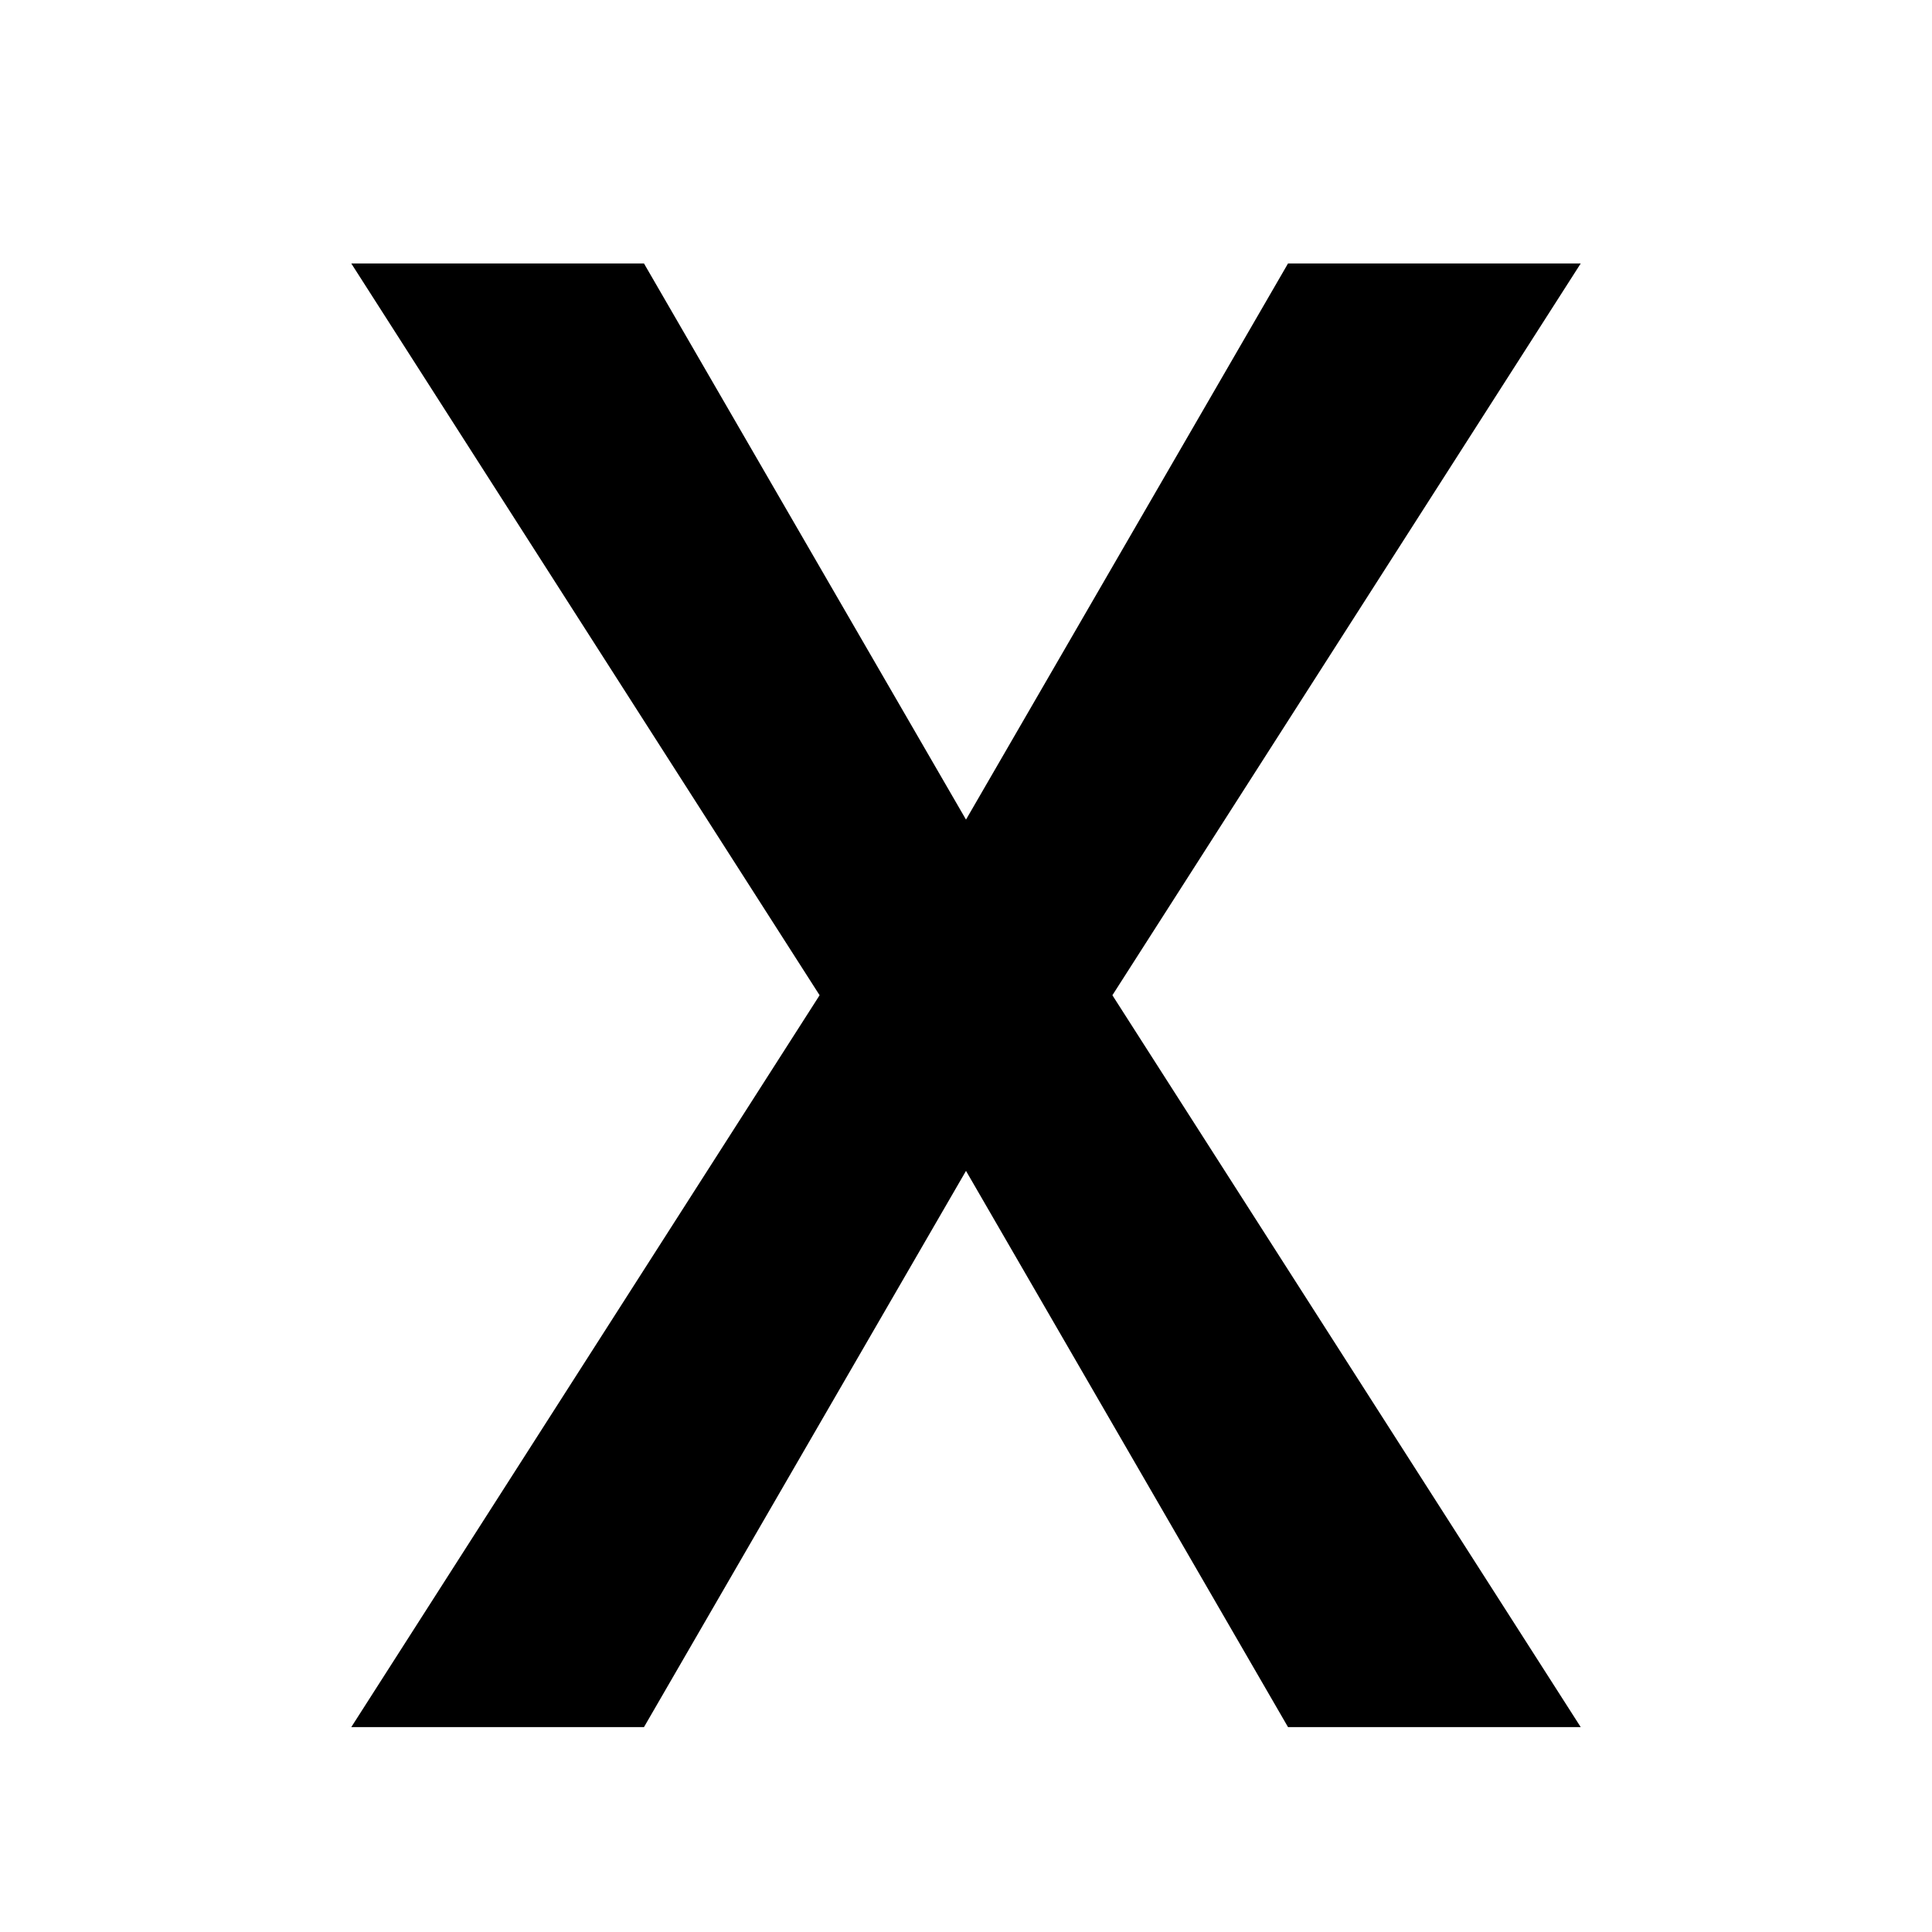
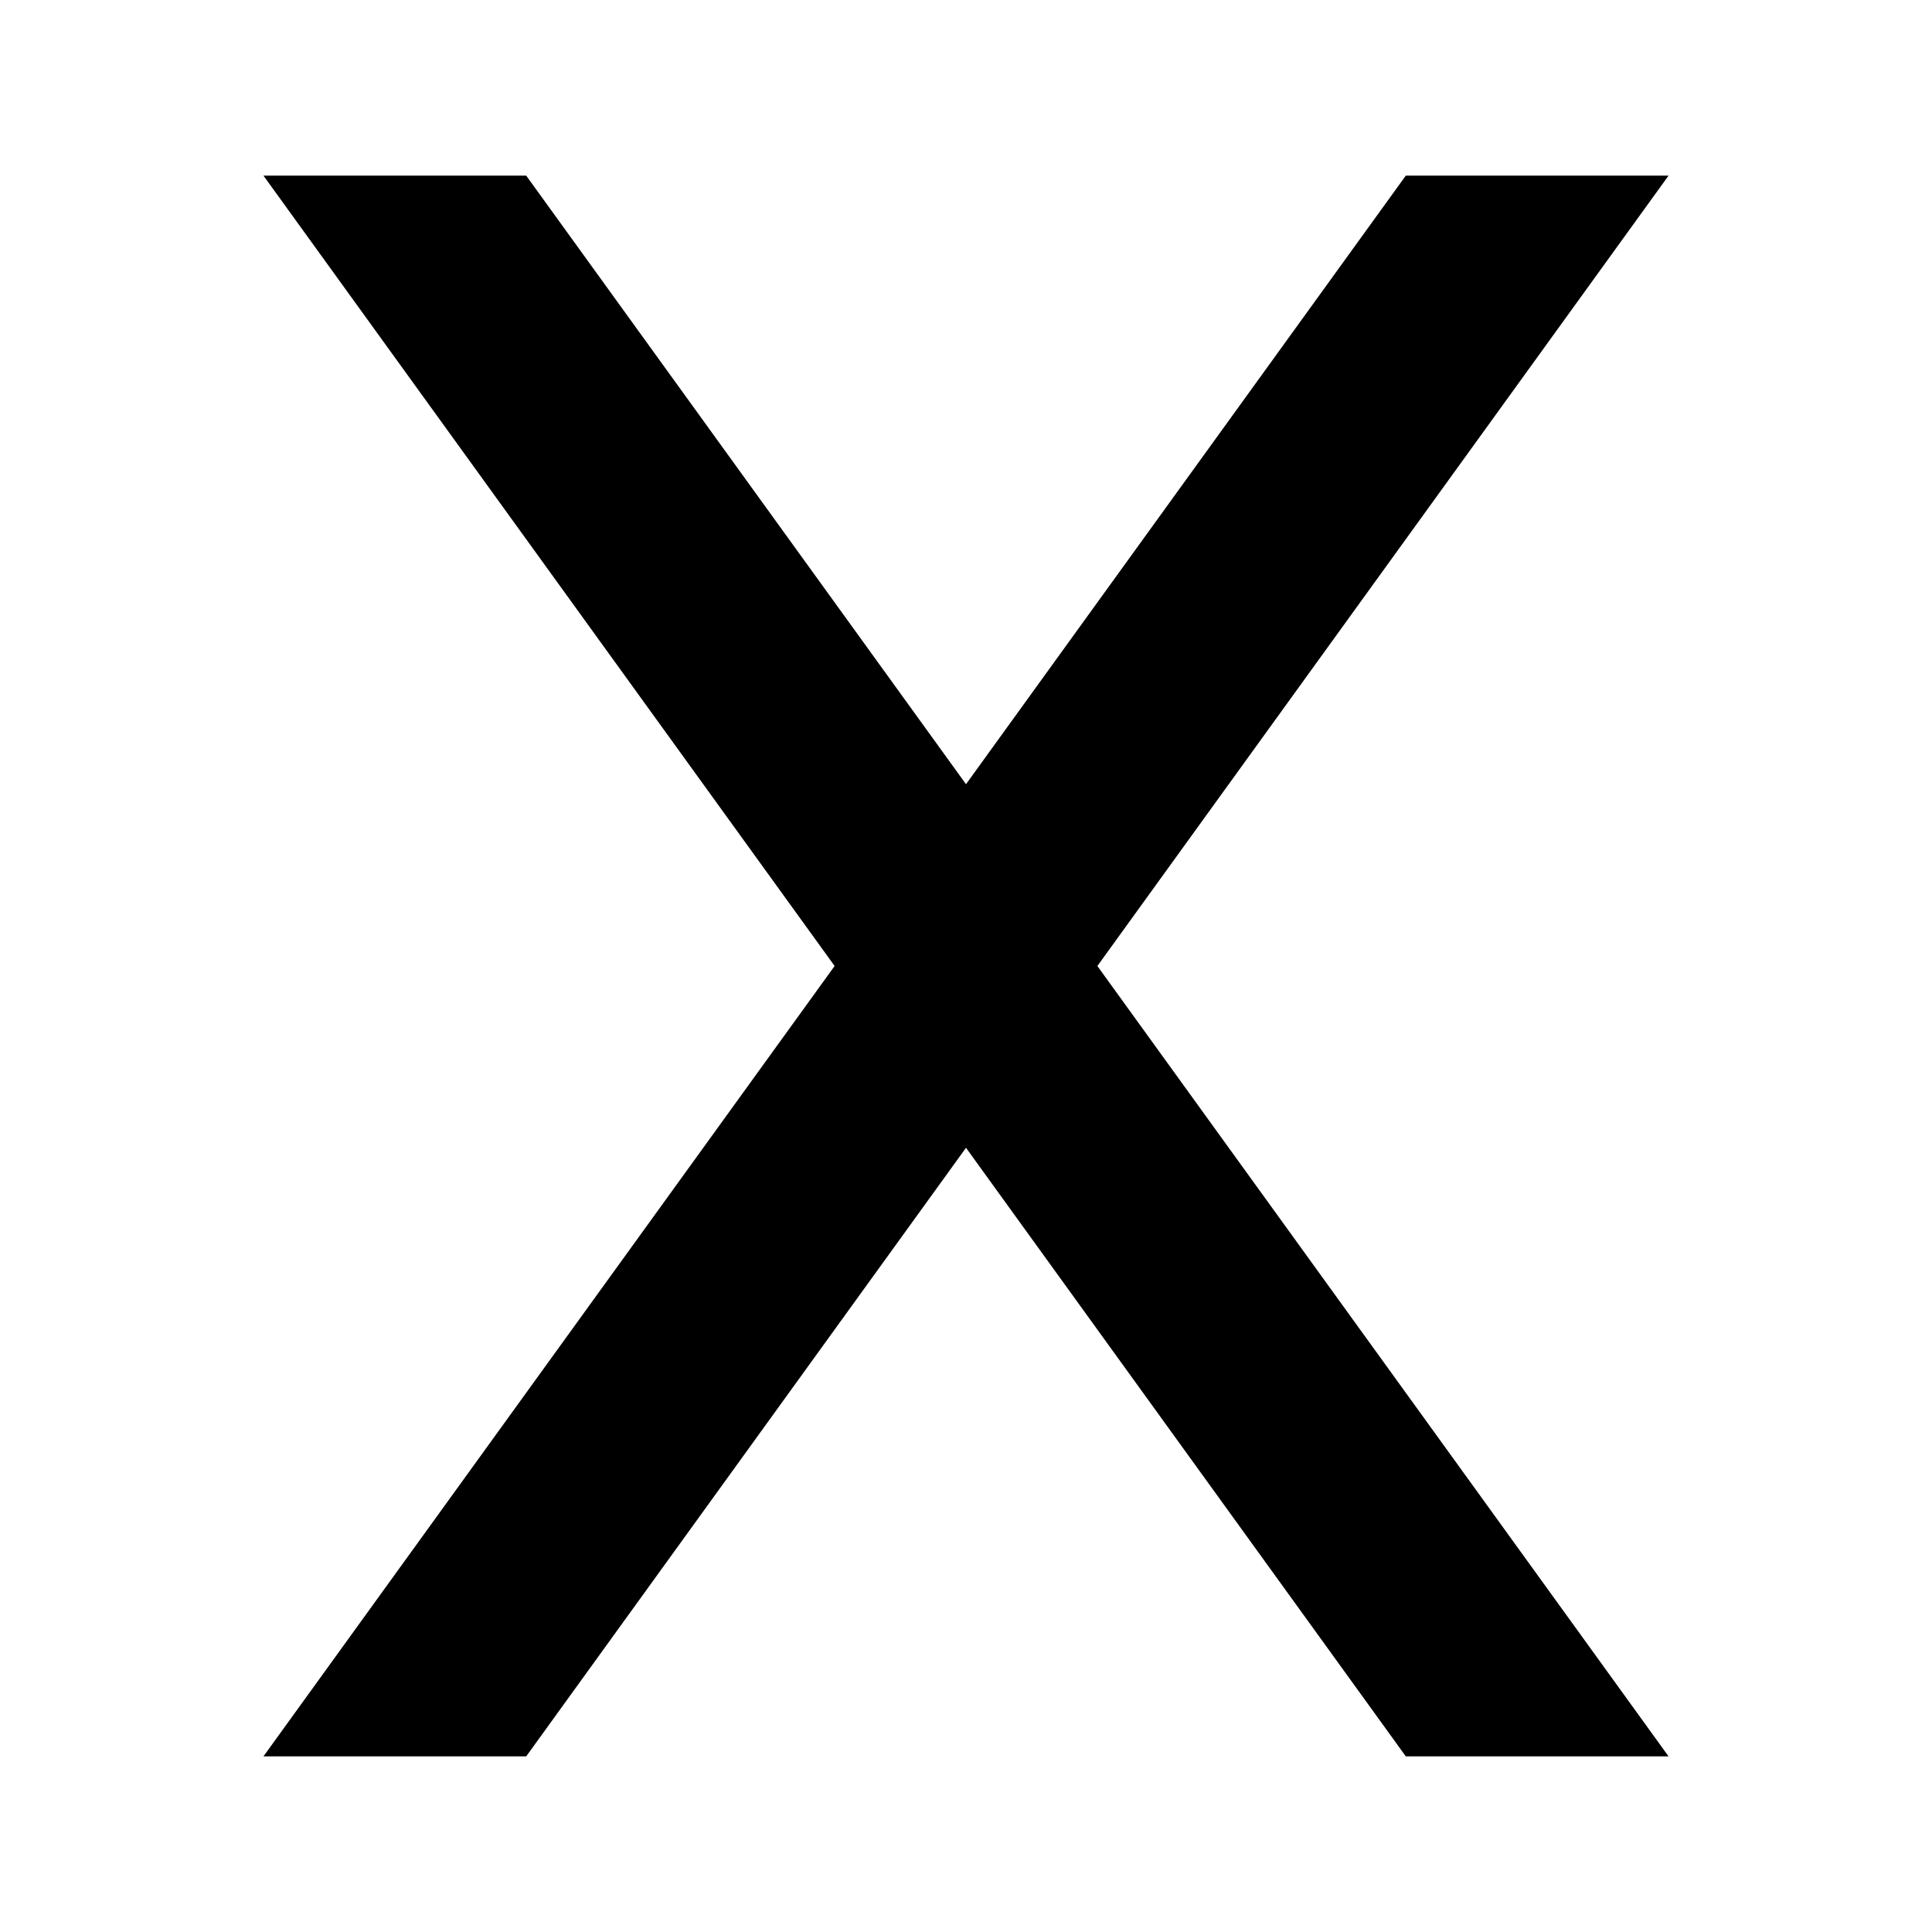
<svg xmlns="http://www.w3.org/2000/svg" width="22px" height="22px" viewBox="0 0 22 22" version="1.1">
  <defs />
  <g id="Page-1" stroke="none" stroke-width="1" fill="none" fill-rule="evenodd">
    <g id="input-excel" fill="#000000">
-       <path d="M18,19.667 L14.667,19.667 L11,13.333 L7.333,19.667 L4,19.667 L9.333,11.333 L4,3 L7.333,3 L11,9.333 L14.667,3 L18,3 L12.667,11.333 L18,19.667 L18,19.667 Z" id="Path" />
+       <path d="M3,2 L5.992,2 L19,20 L16.008,20 L3,2 Z" id="right" />
+       <path d="M3,2 L5.992,2 L19,20 L16.008,20 L3,2 Z" id="left" transform="translate(11, 11) scale(-1, 1) translate(-11, -11) " />
    </g>
  </g>
</svg>
